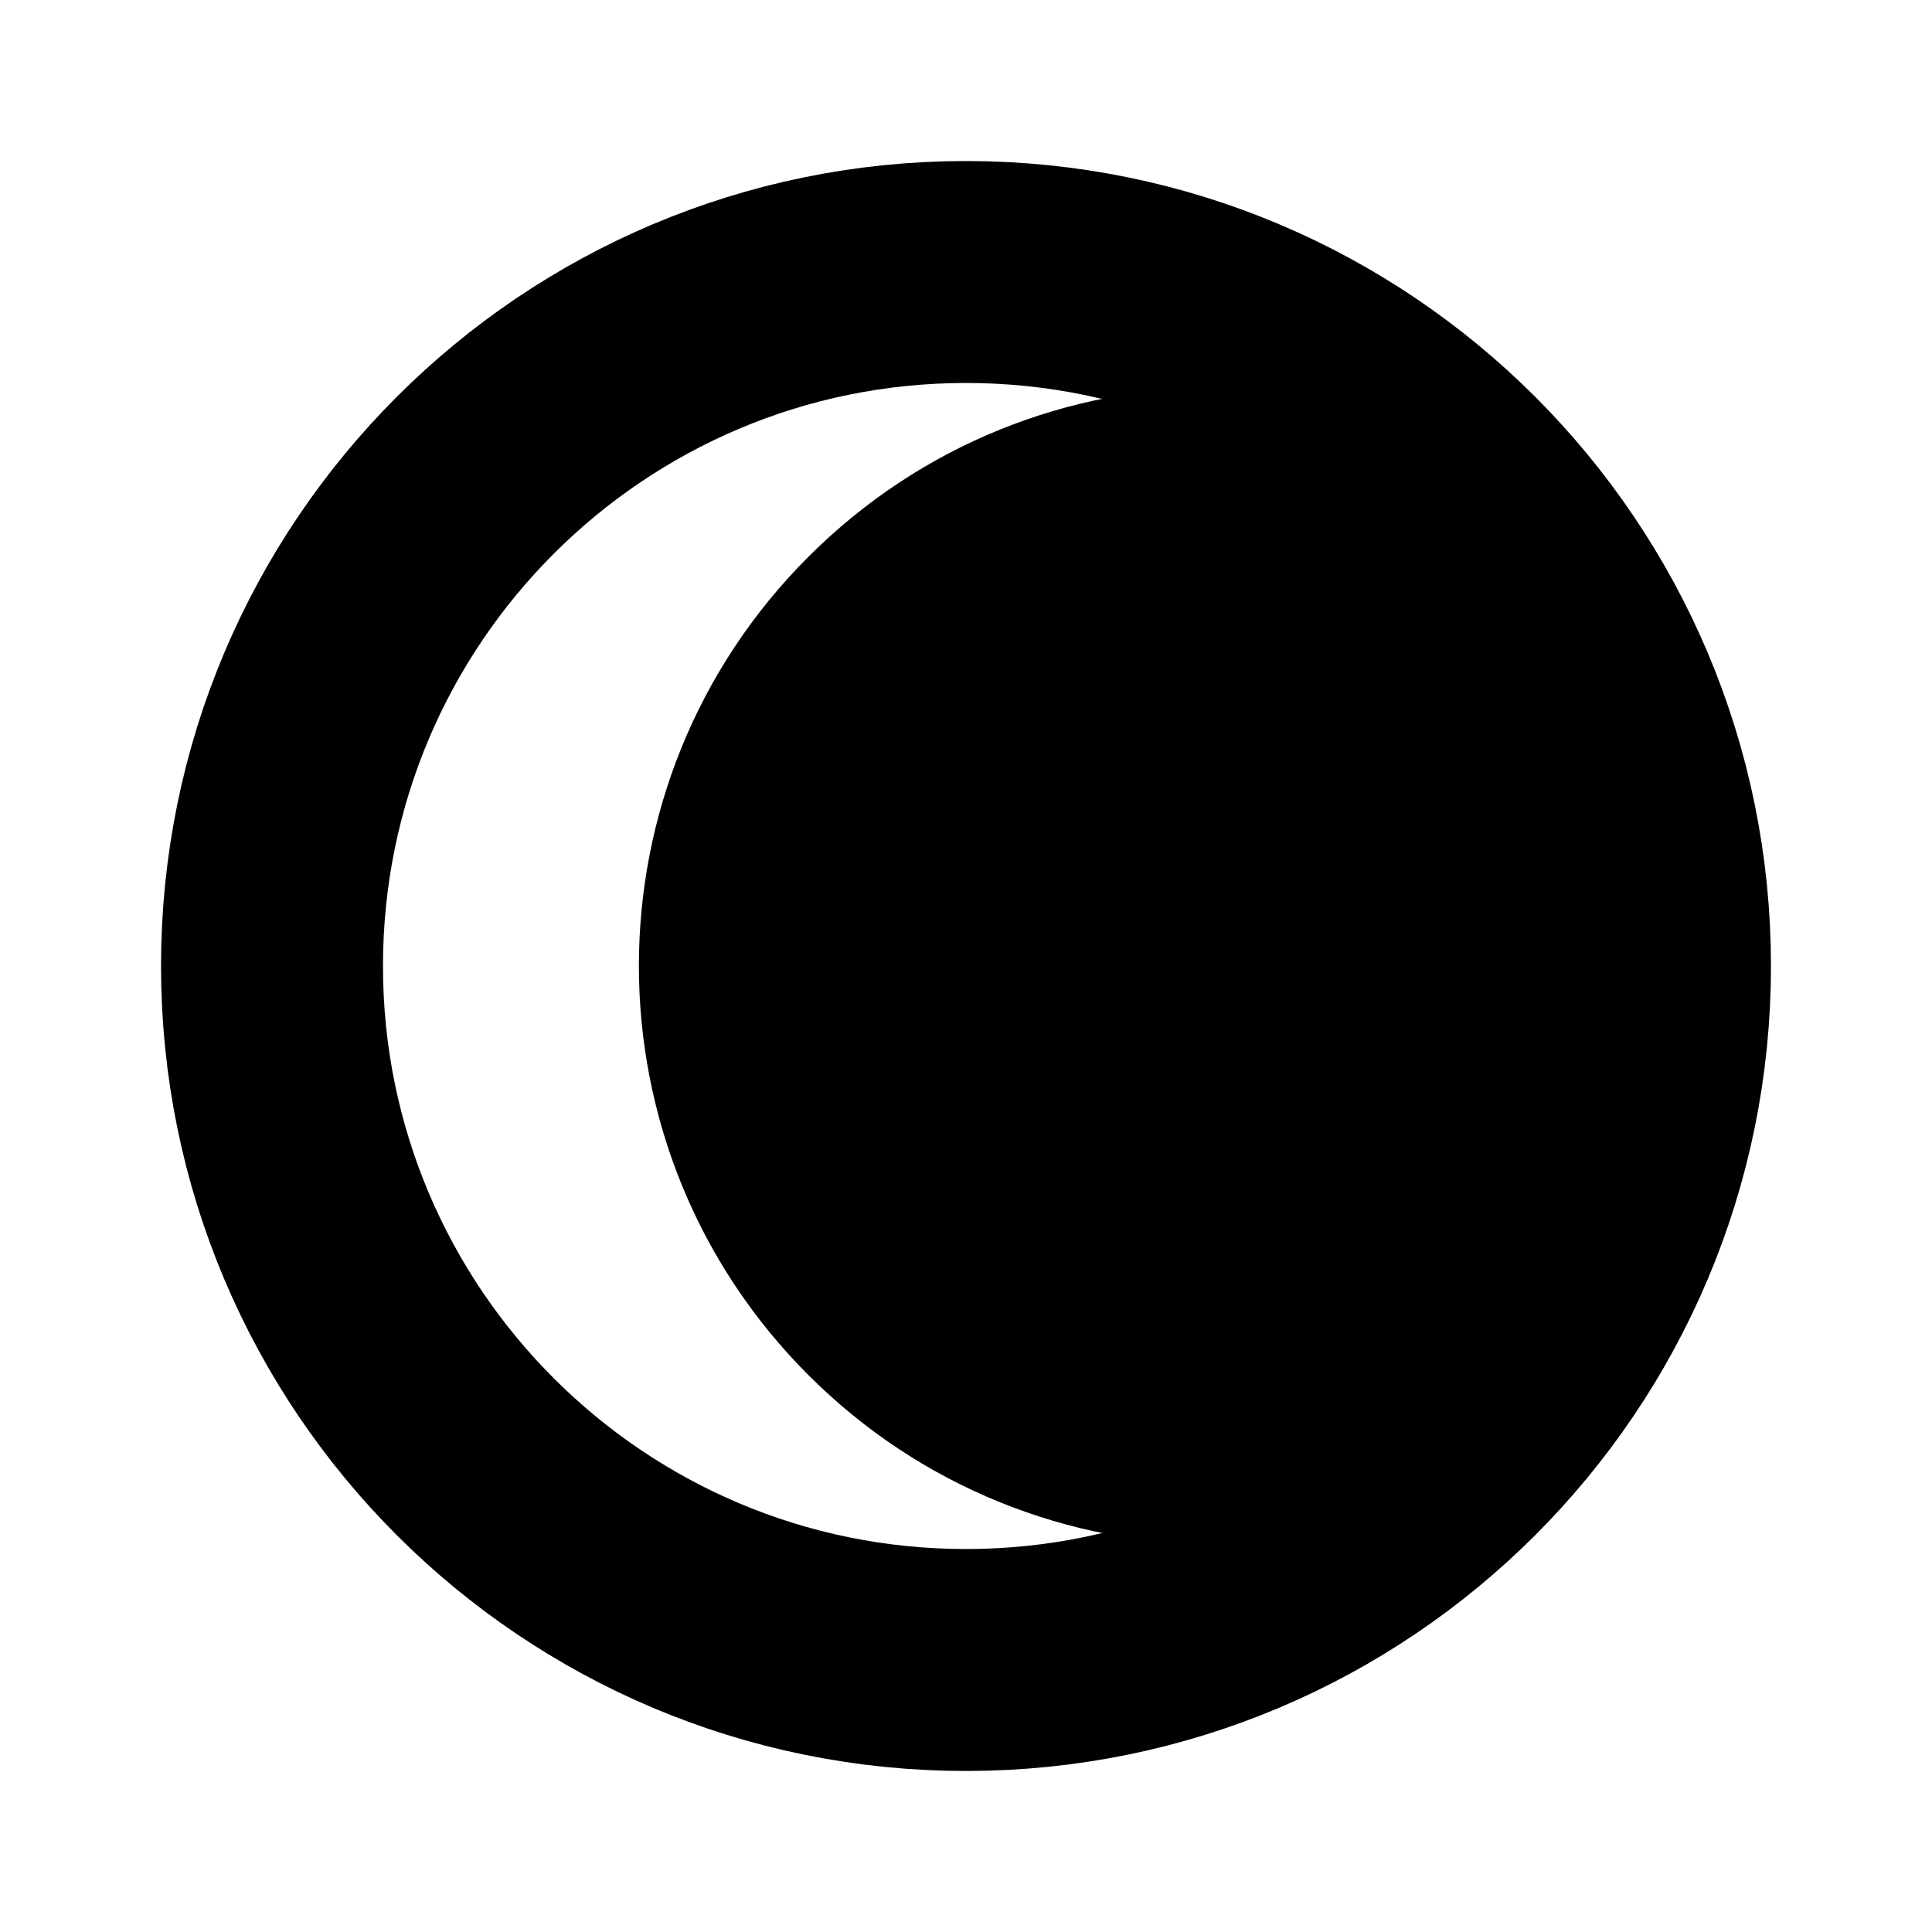
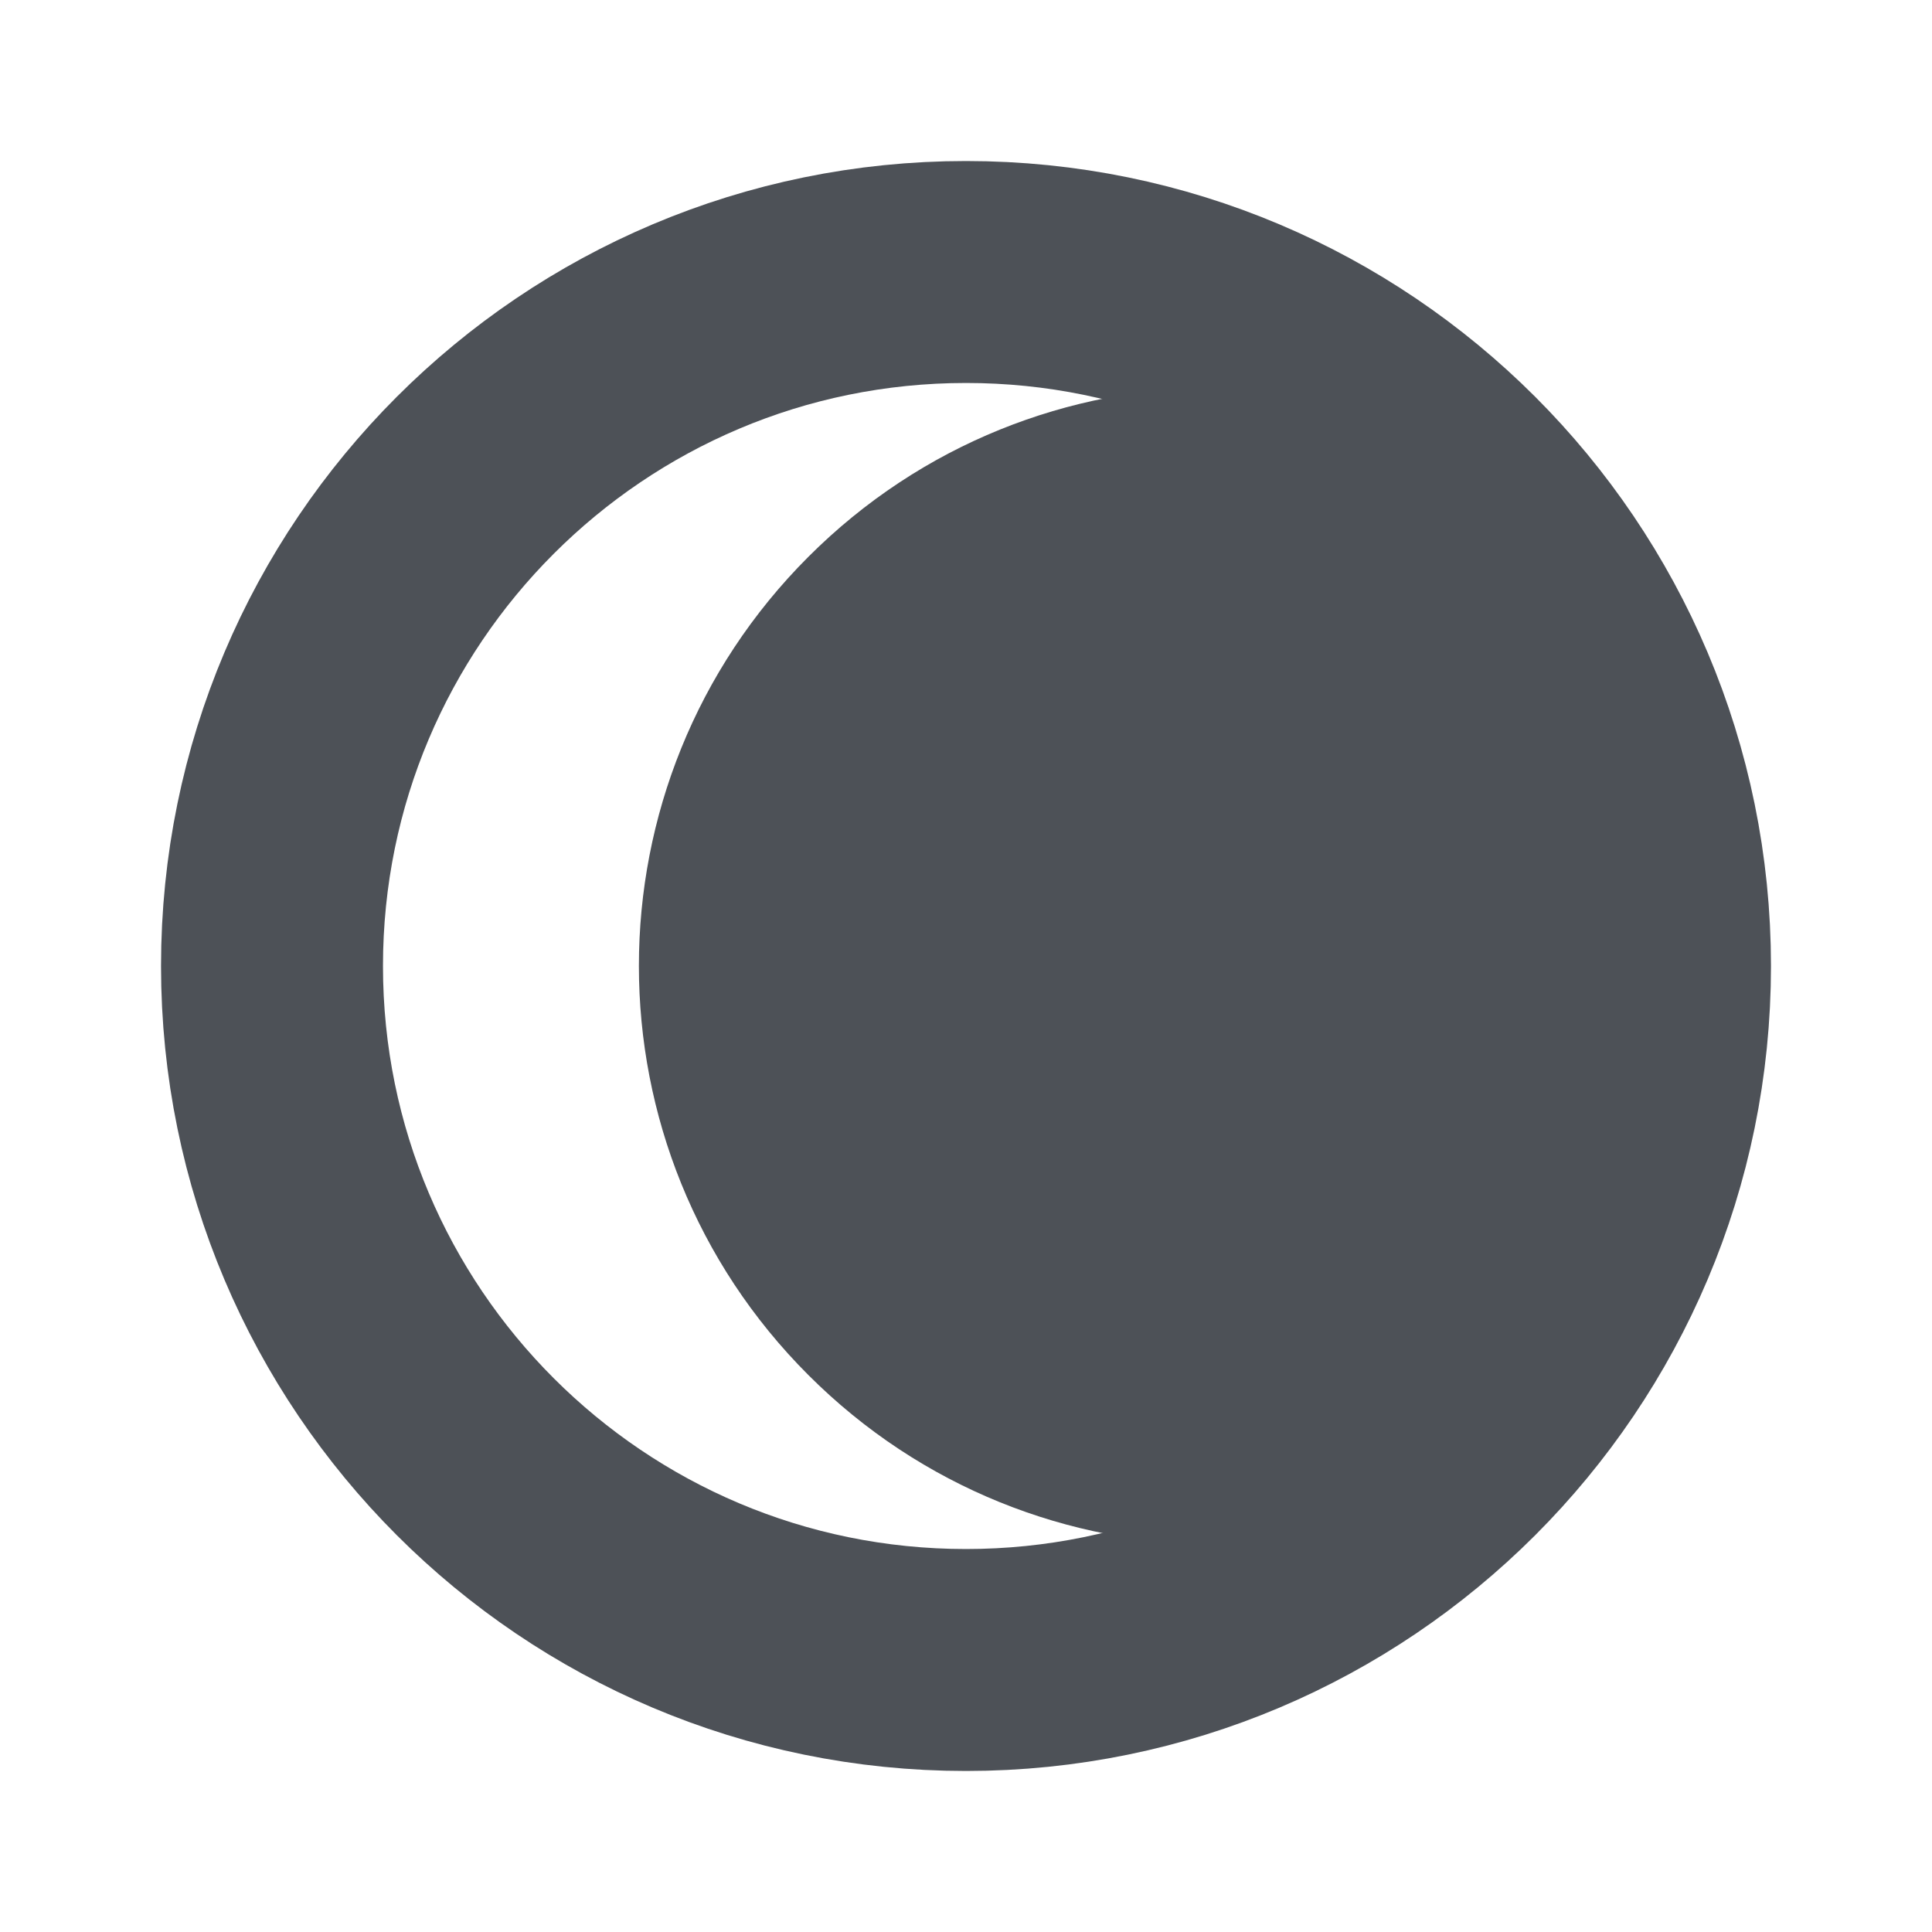
<svg xmlns="http://www.w3.org/2000/svg" width="48" height="48" viewBox="0 0 12.7 12.7" version="1.1" id="svg5">
  <defs id="defs2" />
  <g id="layer1">
-     <ellipse style="fill:none;stroke:#000000;stroke-width:1.459;stroke-linejoin:round;stroke-dashoffset:5.075" id="path846" cx="6.35" cy="6.35" rx="4.562" ry="4.562" />
-     <path style="fill:#000000;fill-opacity:1;stroke:none;stroke-width:0.252;stroke-linejoin:round;stroke-miterlimit:4;stroke-dasharray:none;stroke-dashoffset:5.075" id="path950" d="m 10.693,9.039 a 3.803,3.803 0 0 1 -5.379,10e-8 3.803,3.803 0 0 1 -2e-7,-5.379 3.803,3.803 0 0 1 5.379,-2e-7" />
+     <ellipse style="fill:none;stroke:#4d5157;stroke-width:1.459;stroke-linejoin:round;stroke-dashoffset:5.075;stroke-opacity:1" id="path846" cx="6.35" cy="6.35" rx="4.562" ry="4.562" />
+     <path style="fill:#4d5157;fill-opacity:1;stroke:none;stroke-width:0.252;stroke-linejoin:round;stroke-miterlimit:4;stroke-dasharray:none;stroke-dashoffset:5.075;stroke-opacity:1" id="path950" d="m 10.693,9.039 a 3.803,3.803 0 0 1 -5.379,10e-8 3.803,3.803 0 0 1 -2e-7,-5.379 3.803,3.803 0 0 1 5.379,-2e-7" />
  </g>
</svg>
